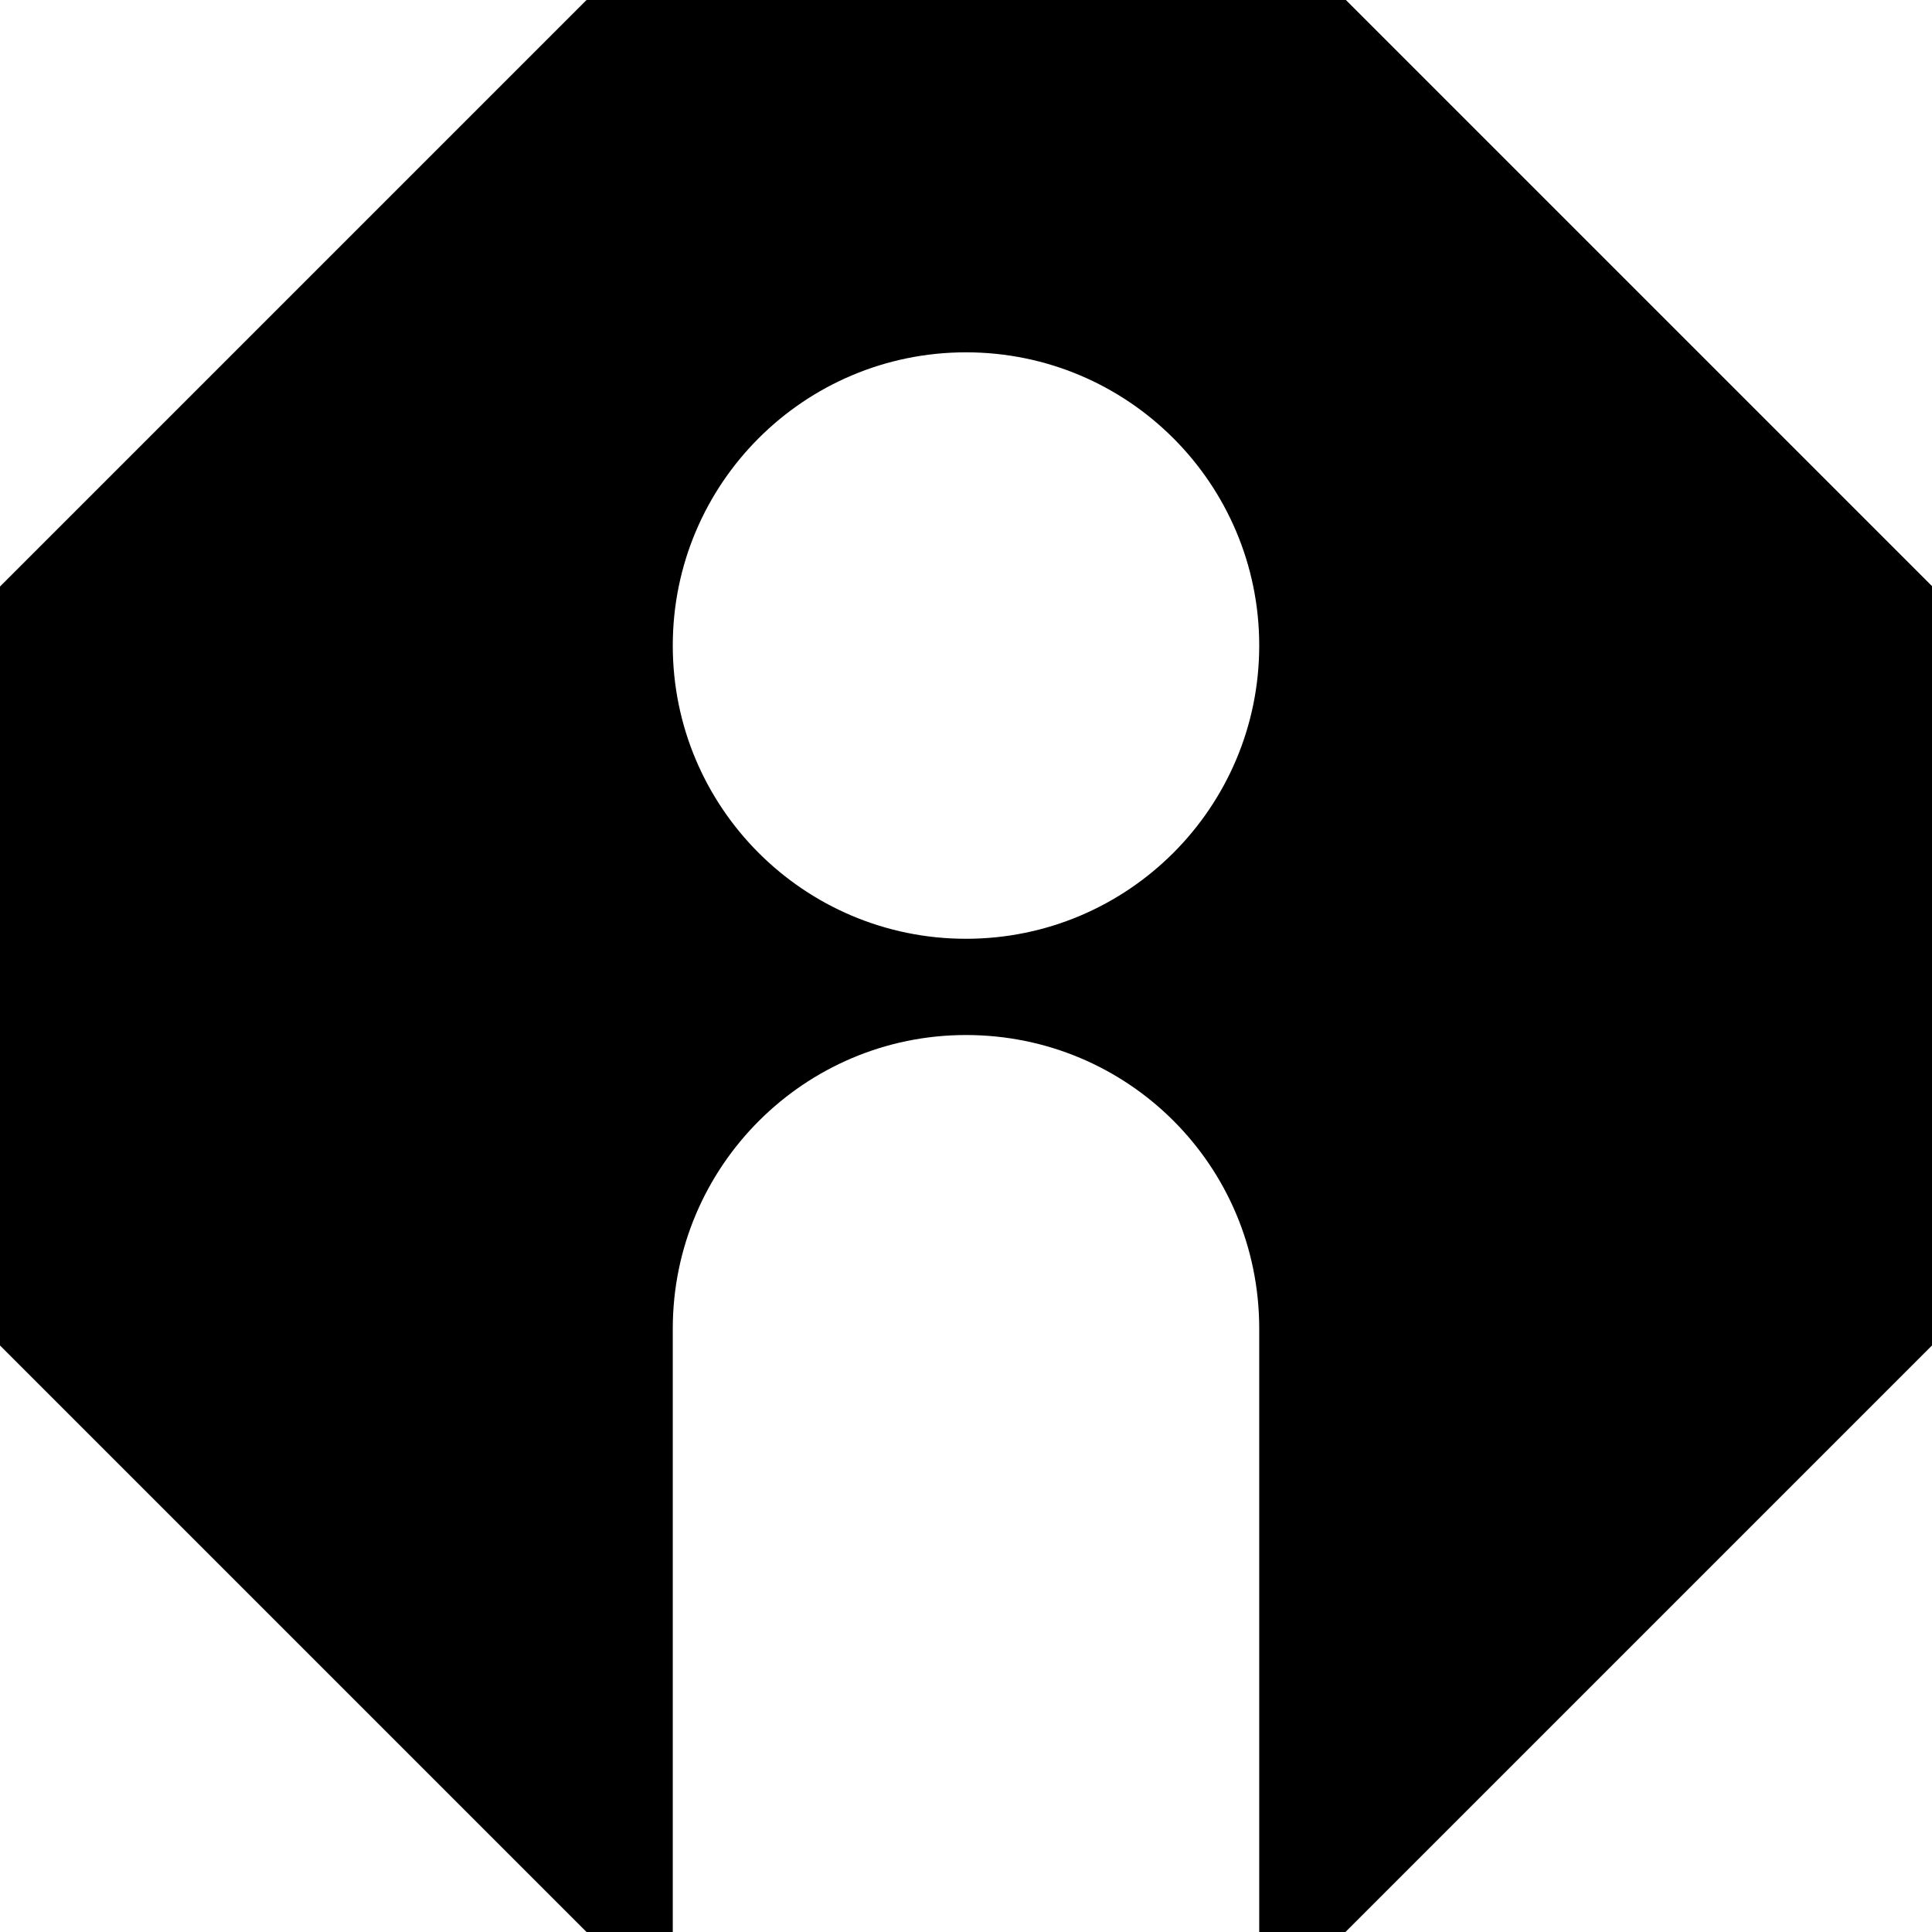
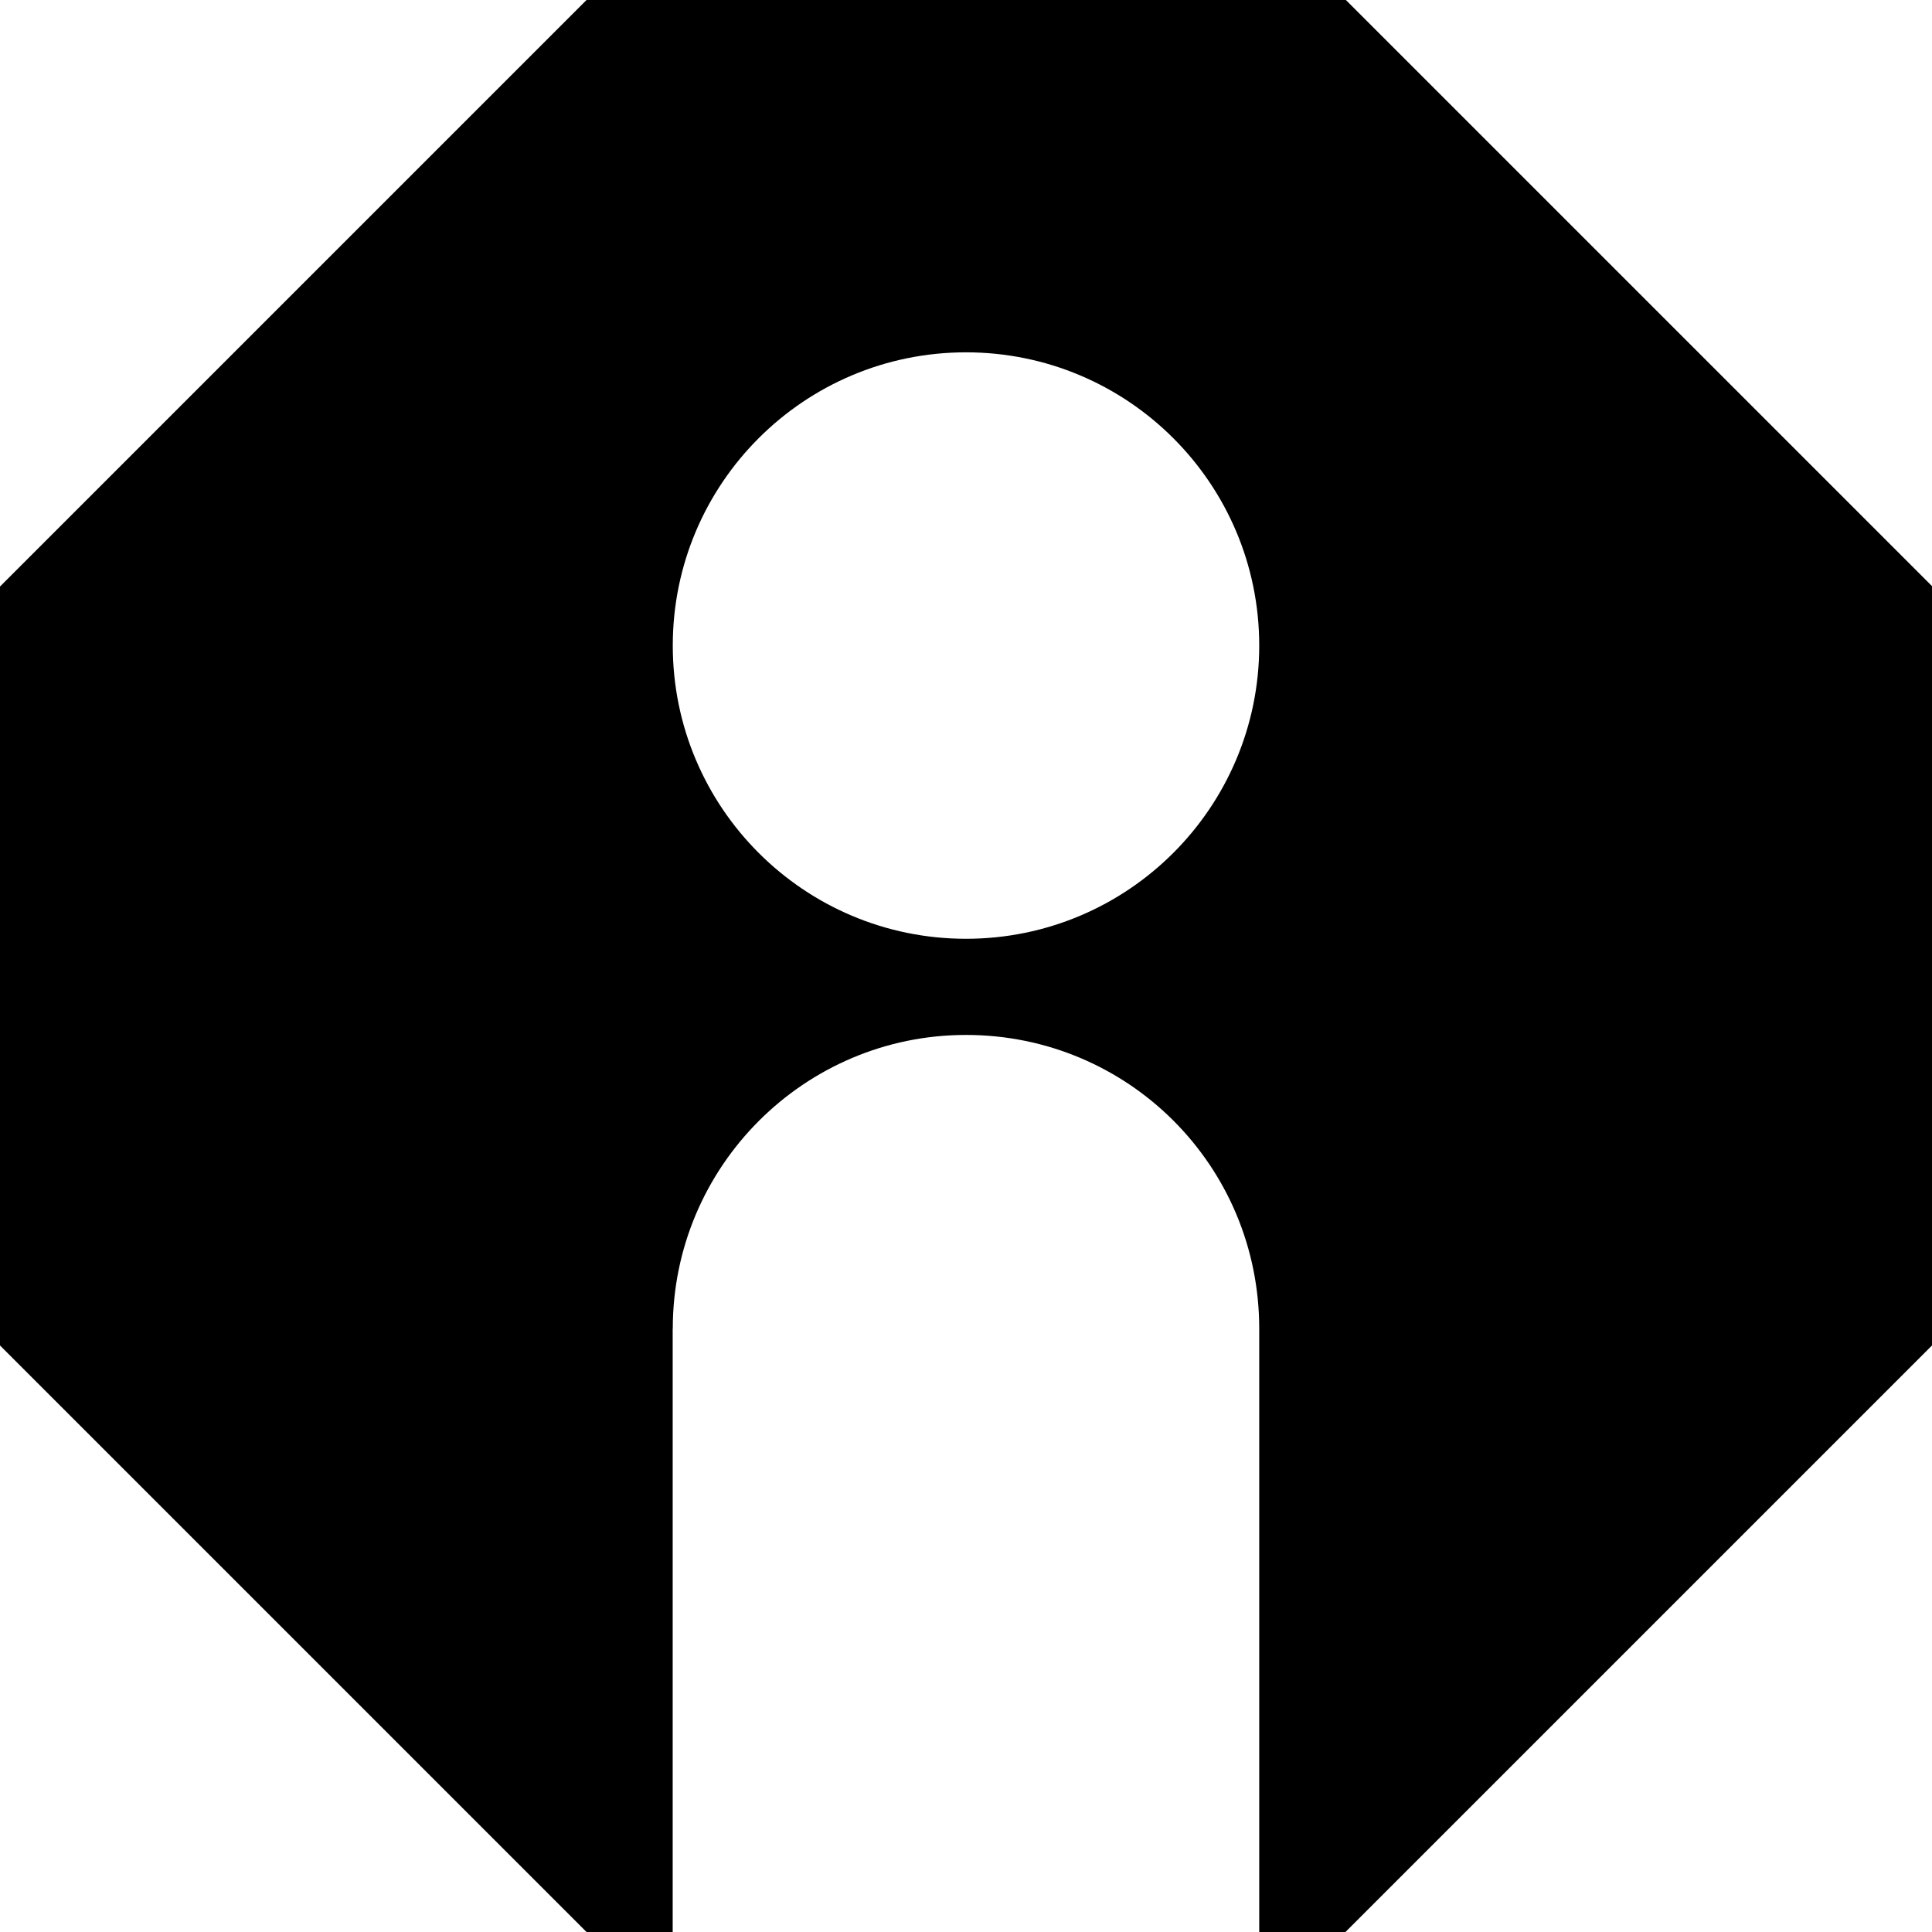
- <svg xmlns="http://www.w3.org/2000/svg" width="22px" height="22px" viewBox="0 0 22 22" version="1.1">
-   <defs />
-   <g id="Page-1" stroke="none" stroke-width="1" fill="none" fill-rule="evenodd">
-     <g id="istop" fill="#000000">
-       <path d="M3.339,22 L0,22 L0,0 L3.339,0 L0,0 L3.21839719e-07,6.679 L6.679,0 L3.339,0 L22,0 L15.326,0 L22,6.674 L22,22 L18.661,22 L15.321,22 L22,15.321 L22,22 L18.661,22 L3.339,22 L6.679,22 L3.21839719e-07,15.321 L0,22 L3.339,22 L3.339,22 L3.339,22 L3.339,22 Z M14.339,7.351 C14.339,5.507 12.844,4.012 11,4.012 C9.156,4.012 7.661,5.507 7.661,7.351 C7.661,9.195 9.156,10.69 11,10.69 C12.844,10.69 14.339,9.195 14.339,7.351 L14.339,7.351 Z M7.661,15.13 C7.661,13.283 9.16,11.786 11,11.786 C12.844,11.786 14.339,13.271 14.339,15.13 L14.339,22 L7.661,22 L7.661,15.13 L7.661,15.13 L7.661,15.13 L7.661,15.13 Z" id="Rectangle-37-Copy" />
-     </g>
-   </g>
+ <svg xmlns="http://www.w3.org/2000/svg" version="1.1" viewBox="0 0 22 22" height="22px" width="22px">
+   <path d="M 3.339,22 0,22 0,0 3.339,0 0,0 3.2183972e-7,6.679 6.679,0 3.339,0 22,0 15.326,2.0381382e-4 22,6.674 22,22 18.661,22 15.321,22 22,15.321 22,22 18.661,22 3.339,22 6.679,22 3.2183972e-7,15.321 0,22 l 3.339,0 0,0 0,0 0,0 z M 14.339,7.351 c 0,-1.844 -1.495,-3.339 -3.339,-3.339 -1.844,0 -3.339,1.495 -3.339,3.339 0,1.844 1.495,3.339 3.339,3.339 1.844,0 3.339,-1.495 3.339,-3.339 l 0,0 z M 7.661,15.13 c 0,-1.847 1.499,-3.345 3.339,-3.345 1.844,0 3.339,1.485 3.339,3.345 l 0,6.87 -6.679,0 0,-6.87 0,0 0,0 0,0 z" style="fill-rule:evenodd;" />
</svg>
